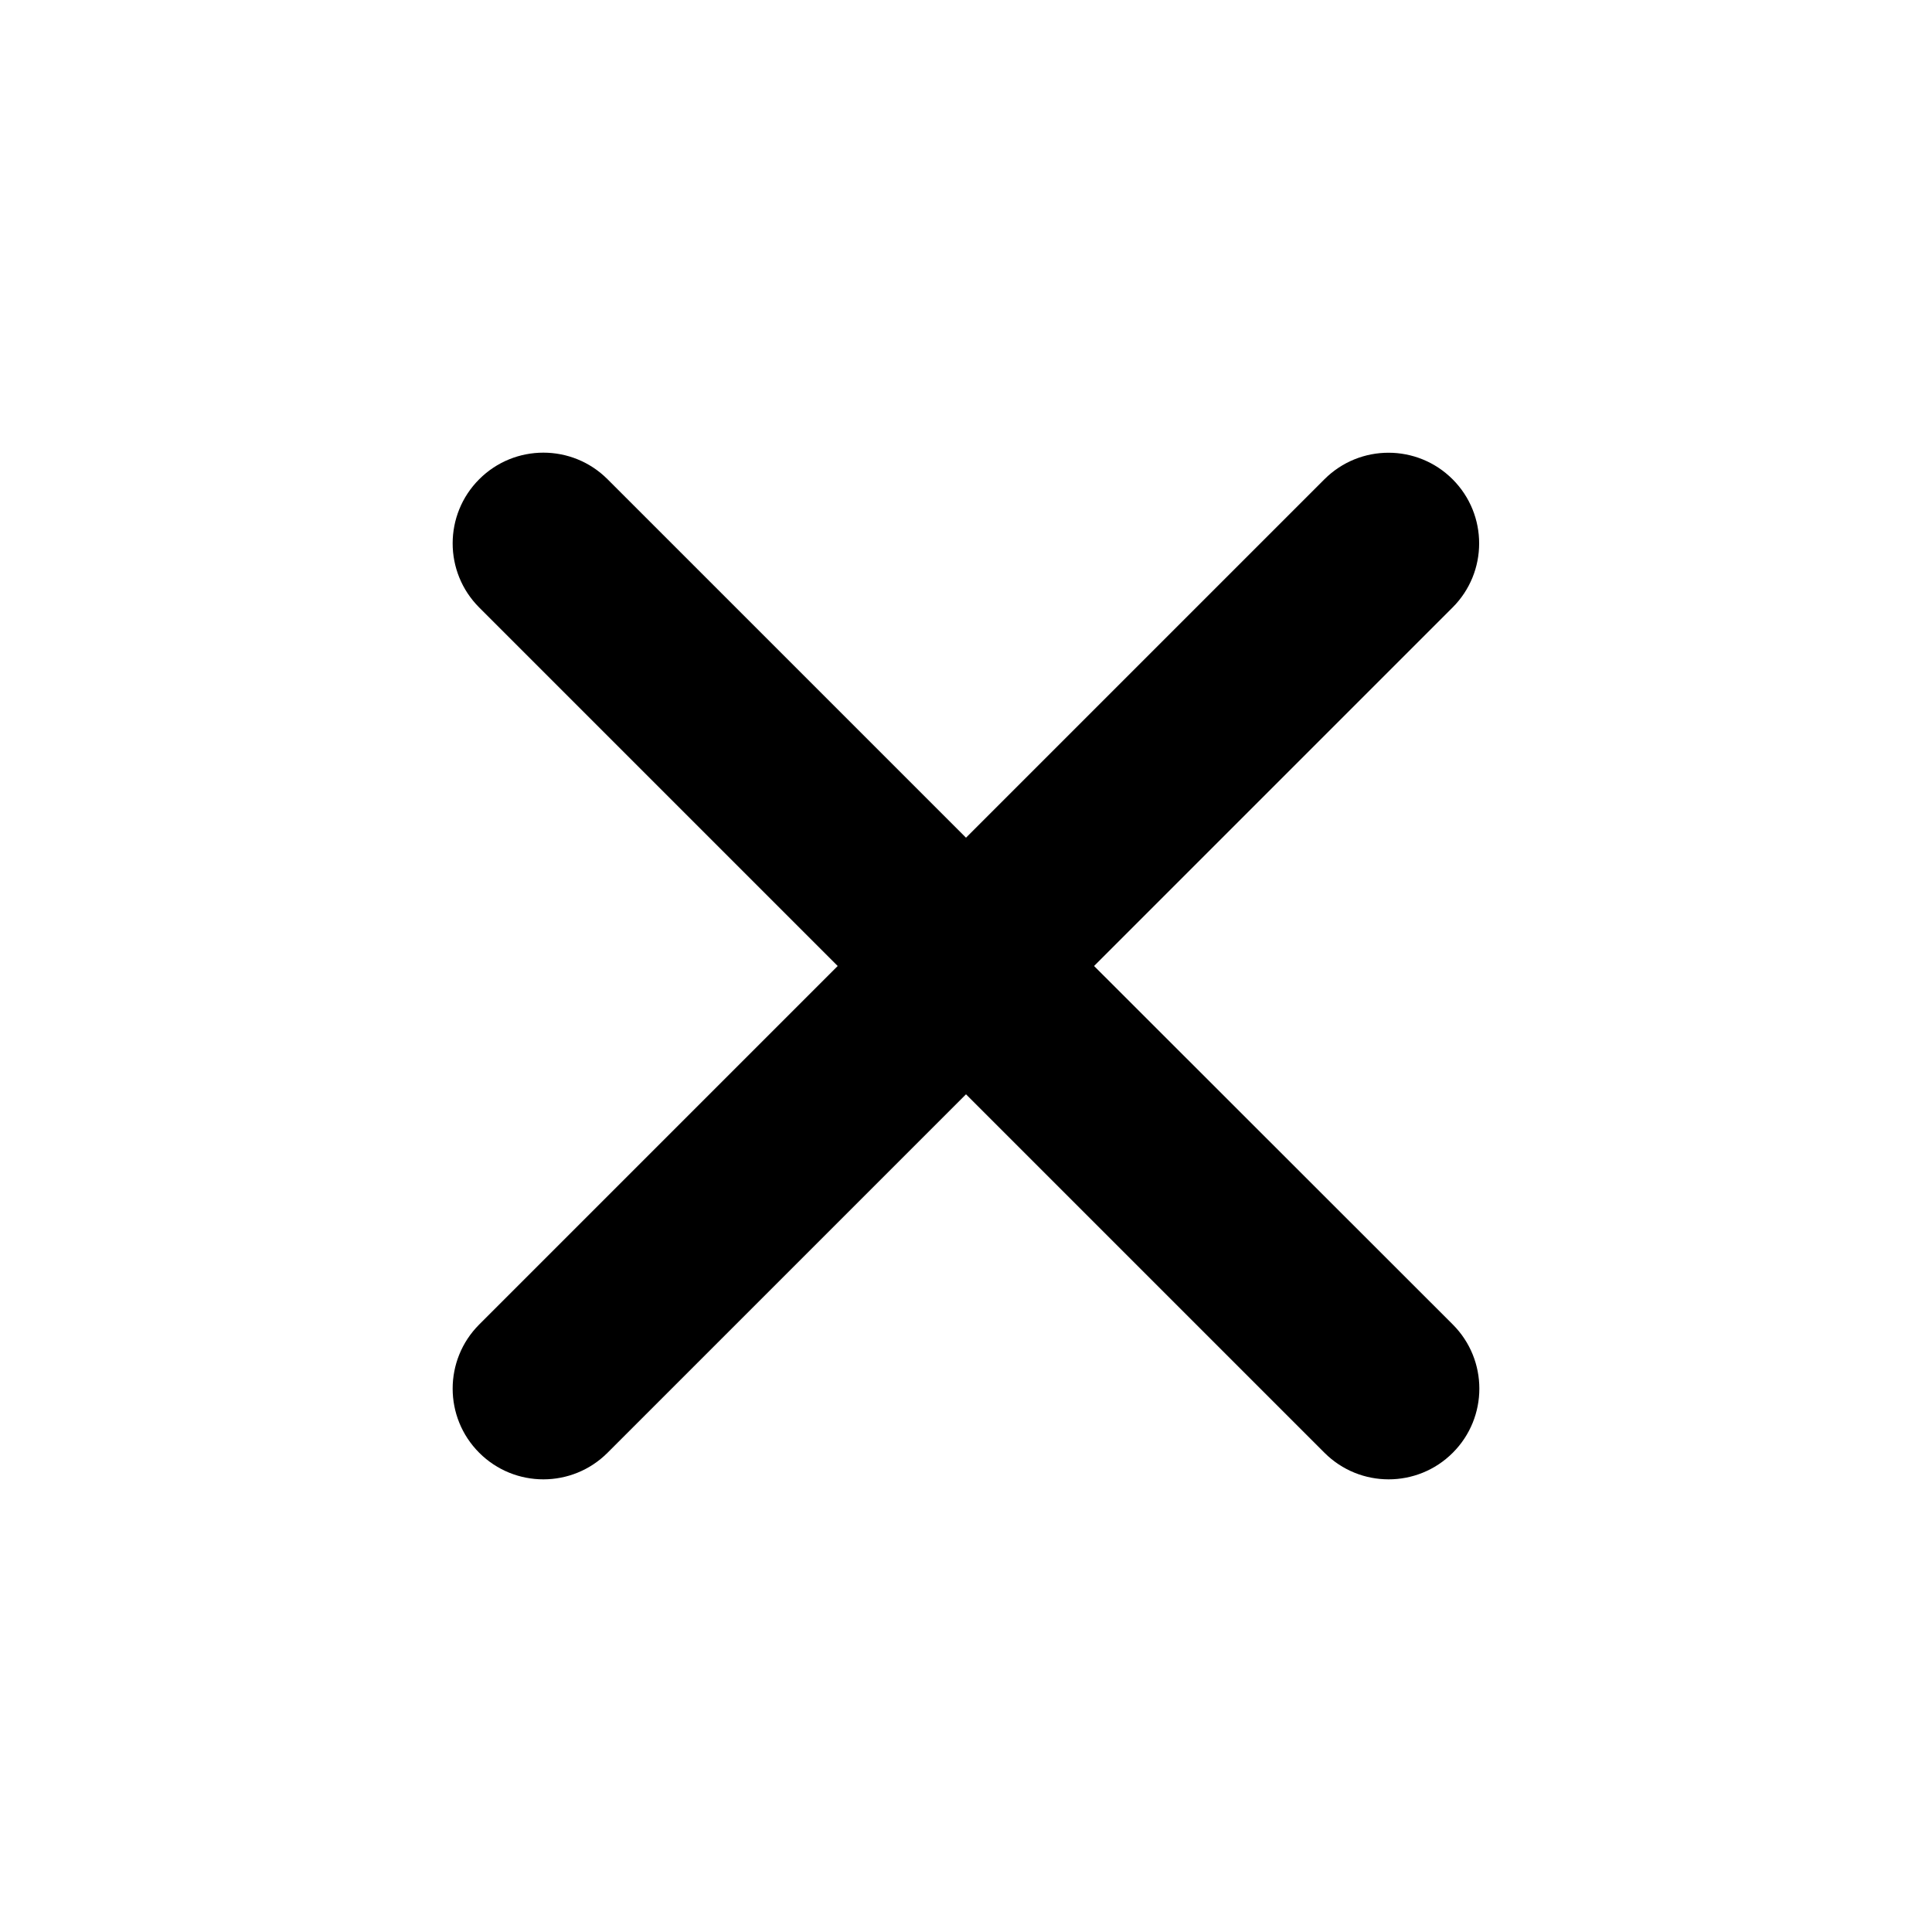
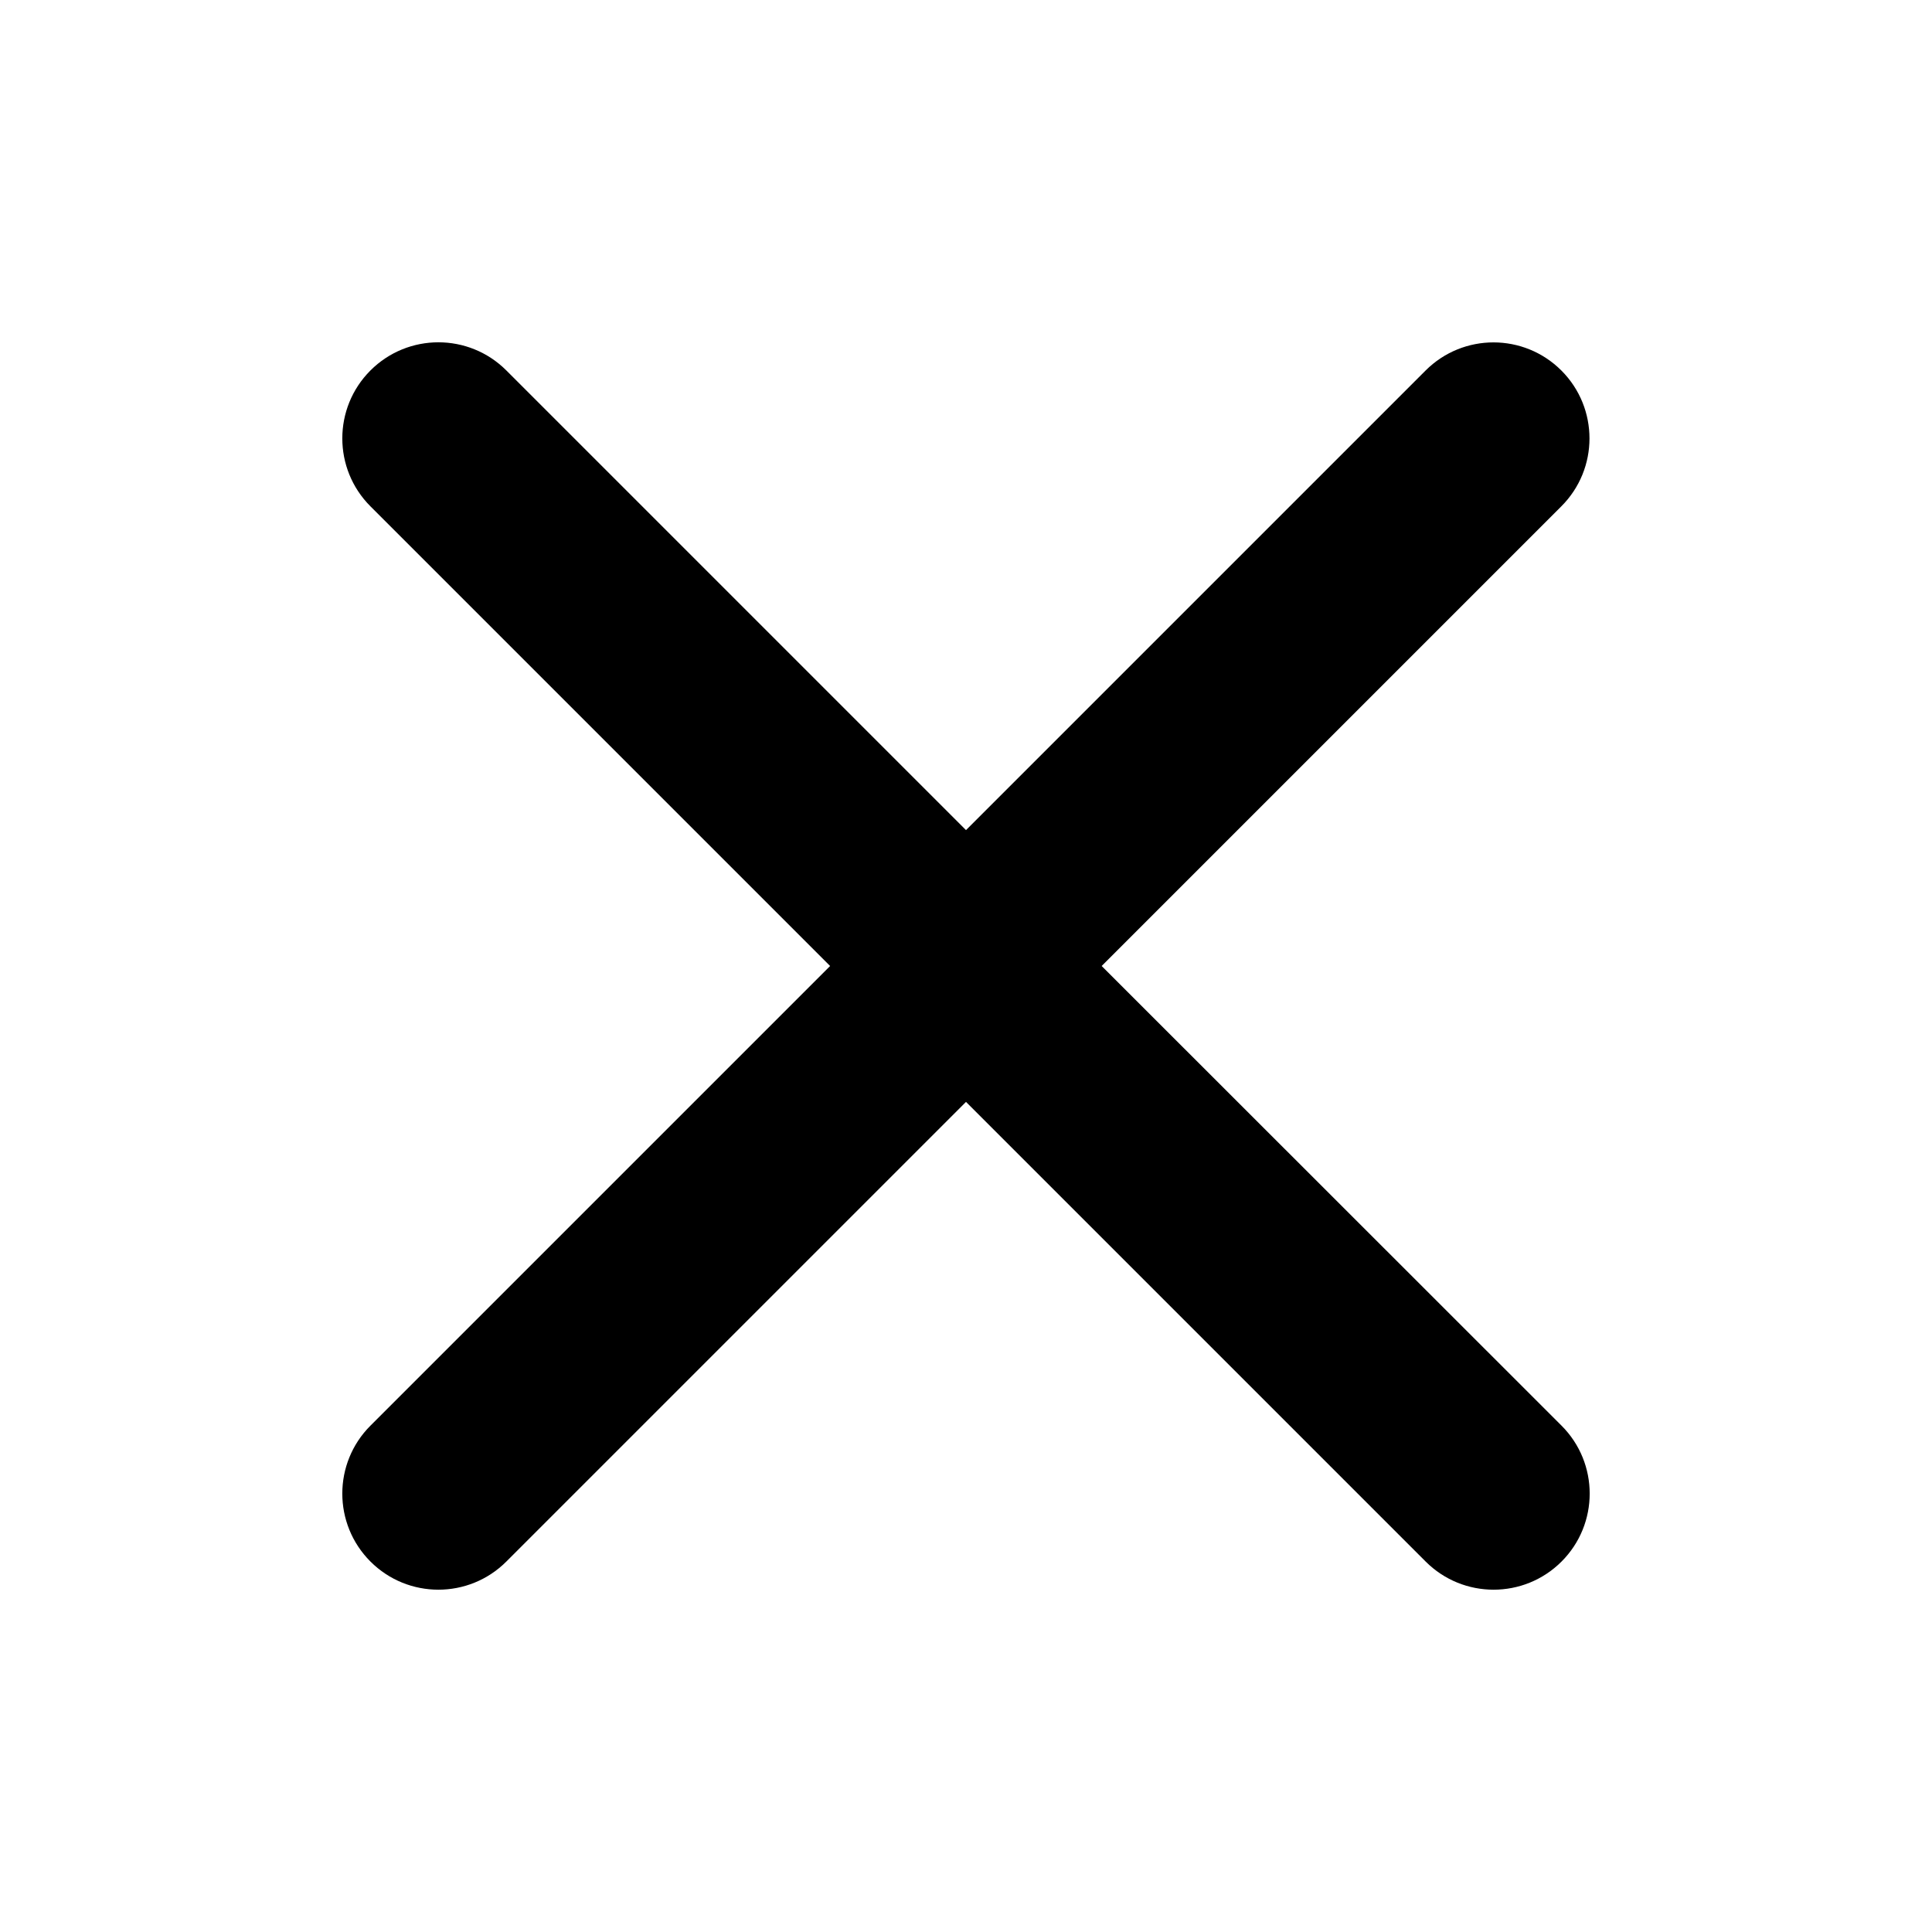
- <svg xmlns="http://www.w3.org/2000/svg" class="ionicon" viewBox="0 0 512 512">
-   <path d="M289.94 256l95-95A24 24 0 00351 127l-95 95-95-95a24 24 0 00-34 34l95 95-95 95a24 24 0 1034 34l95-95 95 95a24 24 0 0034-34z" />
+ <svg xmlns="http://www.w3.org/2000/svg" class="ionicon" viewBox="0 0 512 512" version="1.1" id="svg1" xml:space="preserve">
+   <defs id="defs1" />
+   <path d="M 291.951,256 413.763,134.188 c 9.945,-9.927 9.959,-26.037 0.032,-35.982 -9.927,-9.945 -26.037,-9.959 -35.982,-0.032 L 256,219.986 134.188,98.173 c -9.945,-9.945 -26.069,-9.945 -36.014,1e-5 -9.945,9.945 -9.945,26.069 -1e-5,36.014 L 219.986,256 98.173,377.812 c -9.945,9.945 -9.945,26.069 1e-5,36.014 9.945,9.945 26.069,9.945 36.014,1e-5 L 256,292.014 377.812,413.827 c 9.945,9.945 26.069,9.945 36.014,-1e-5 9.945,-9.945 9.945,-26.069 1e-5,-36.014 z" id="path1" style="stroke-width:1.059" />
</svg>
